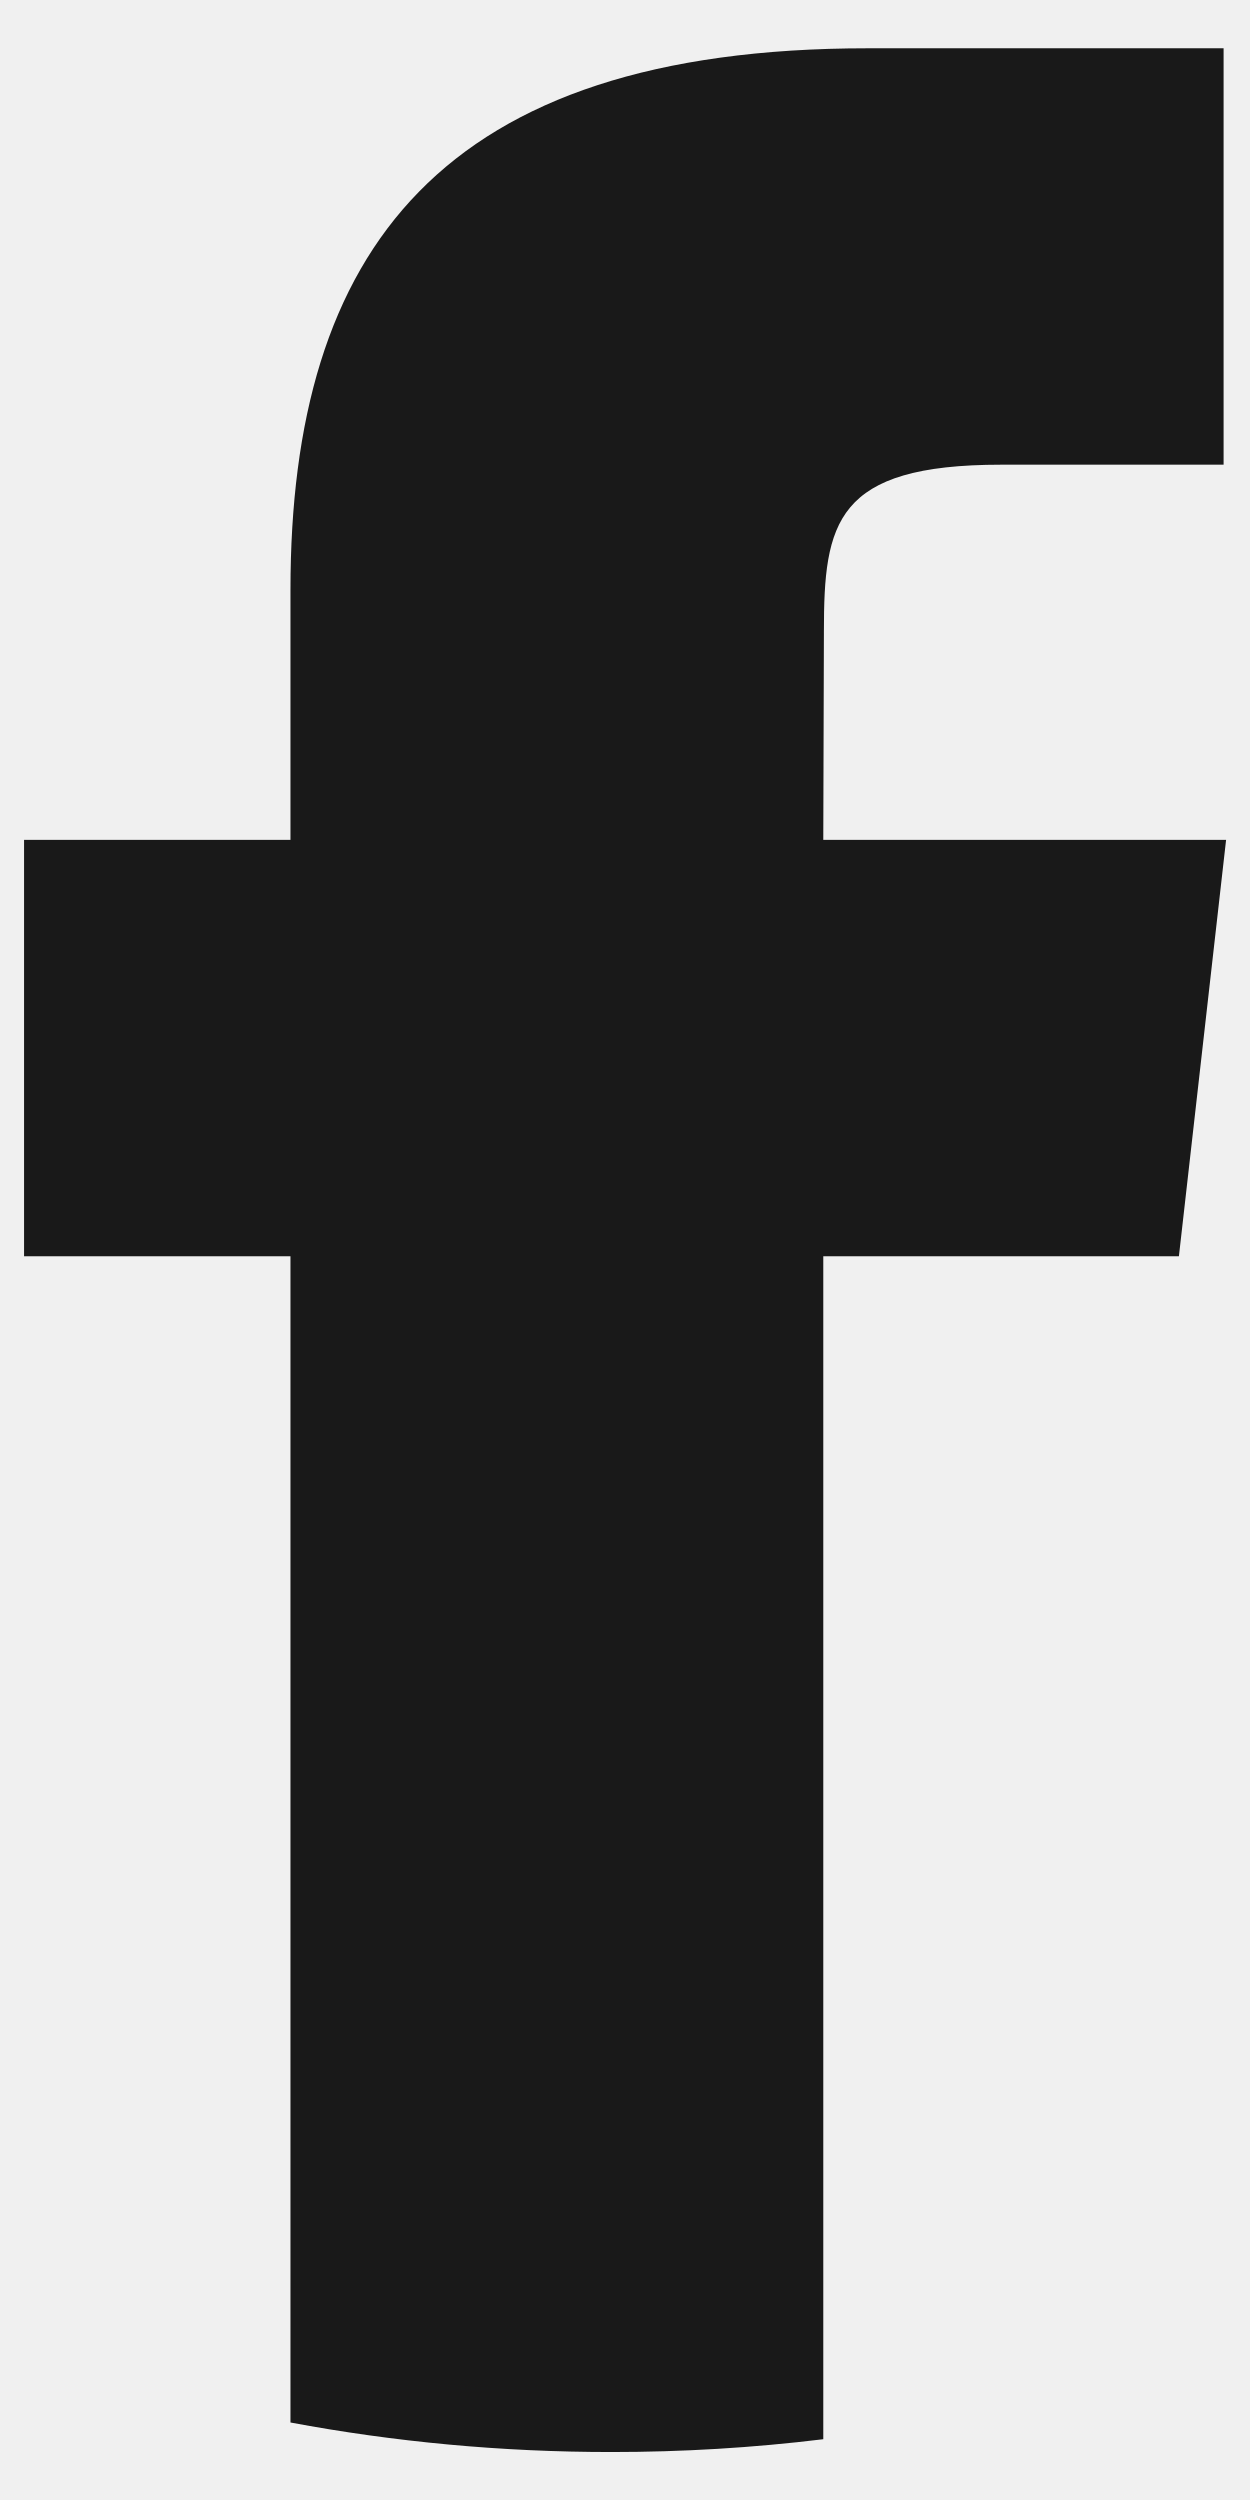
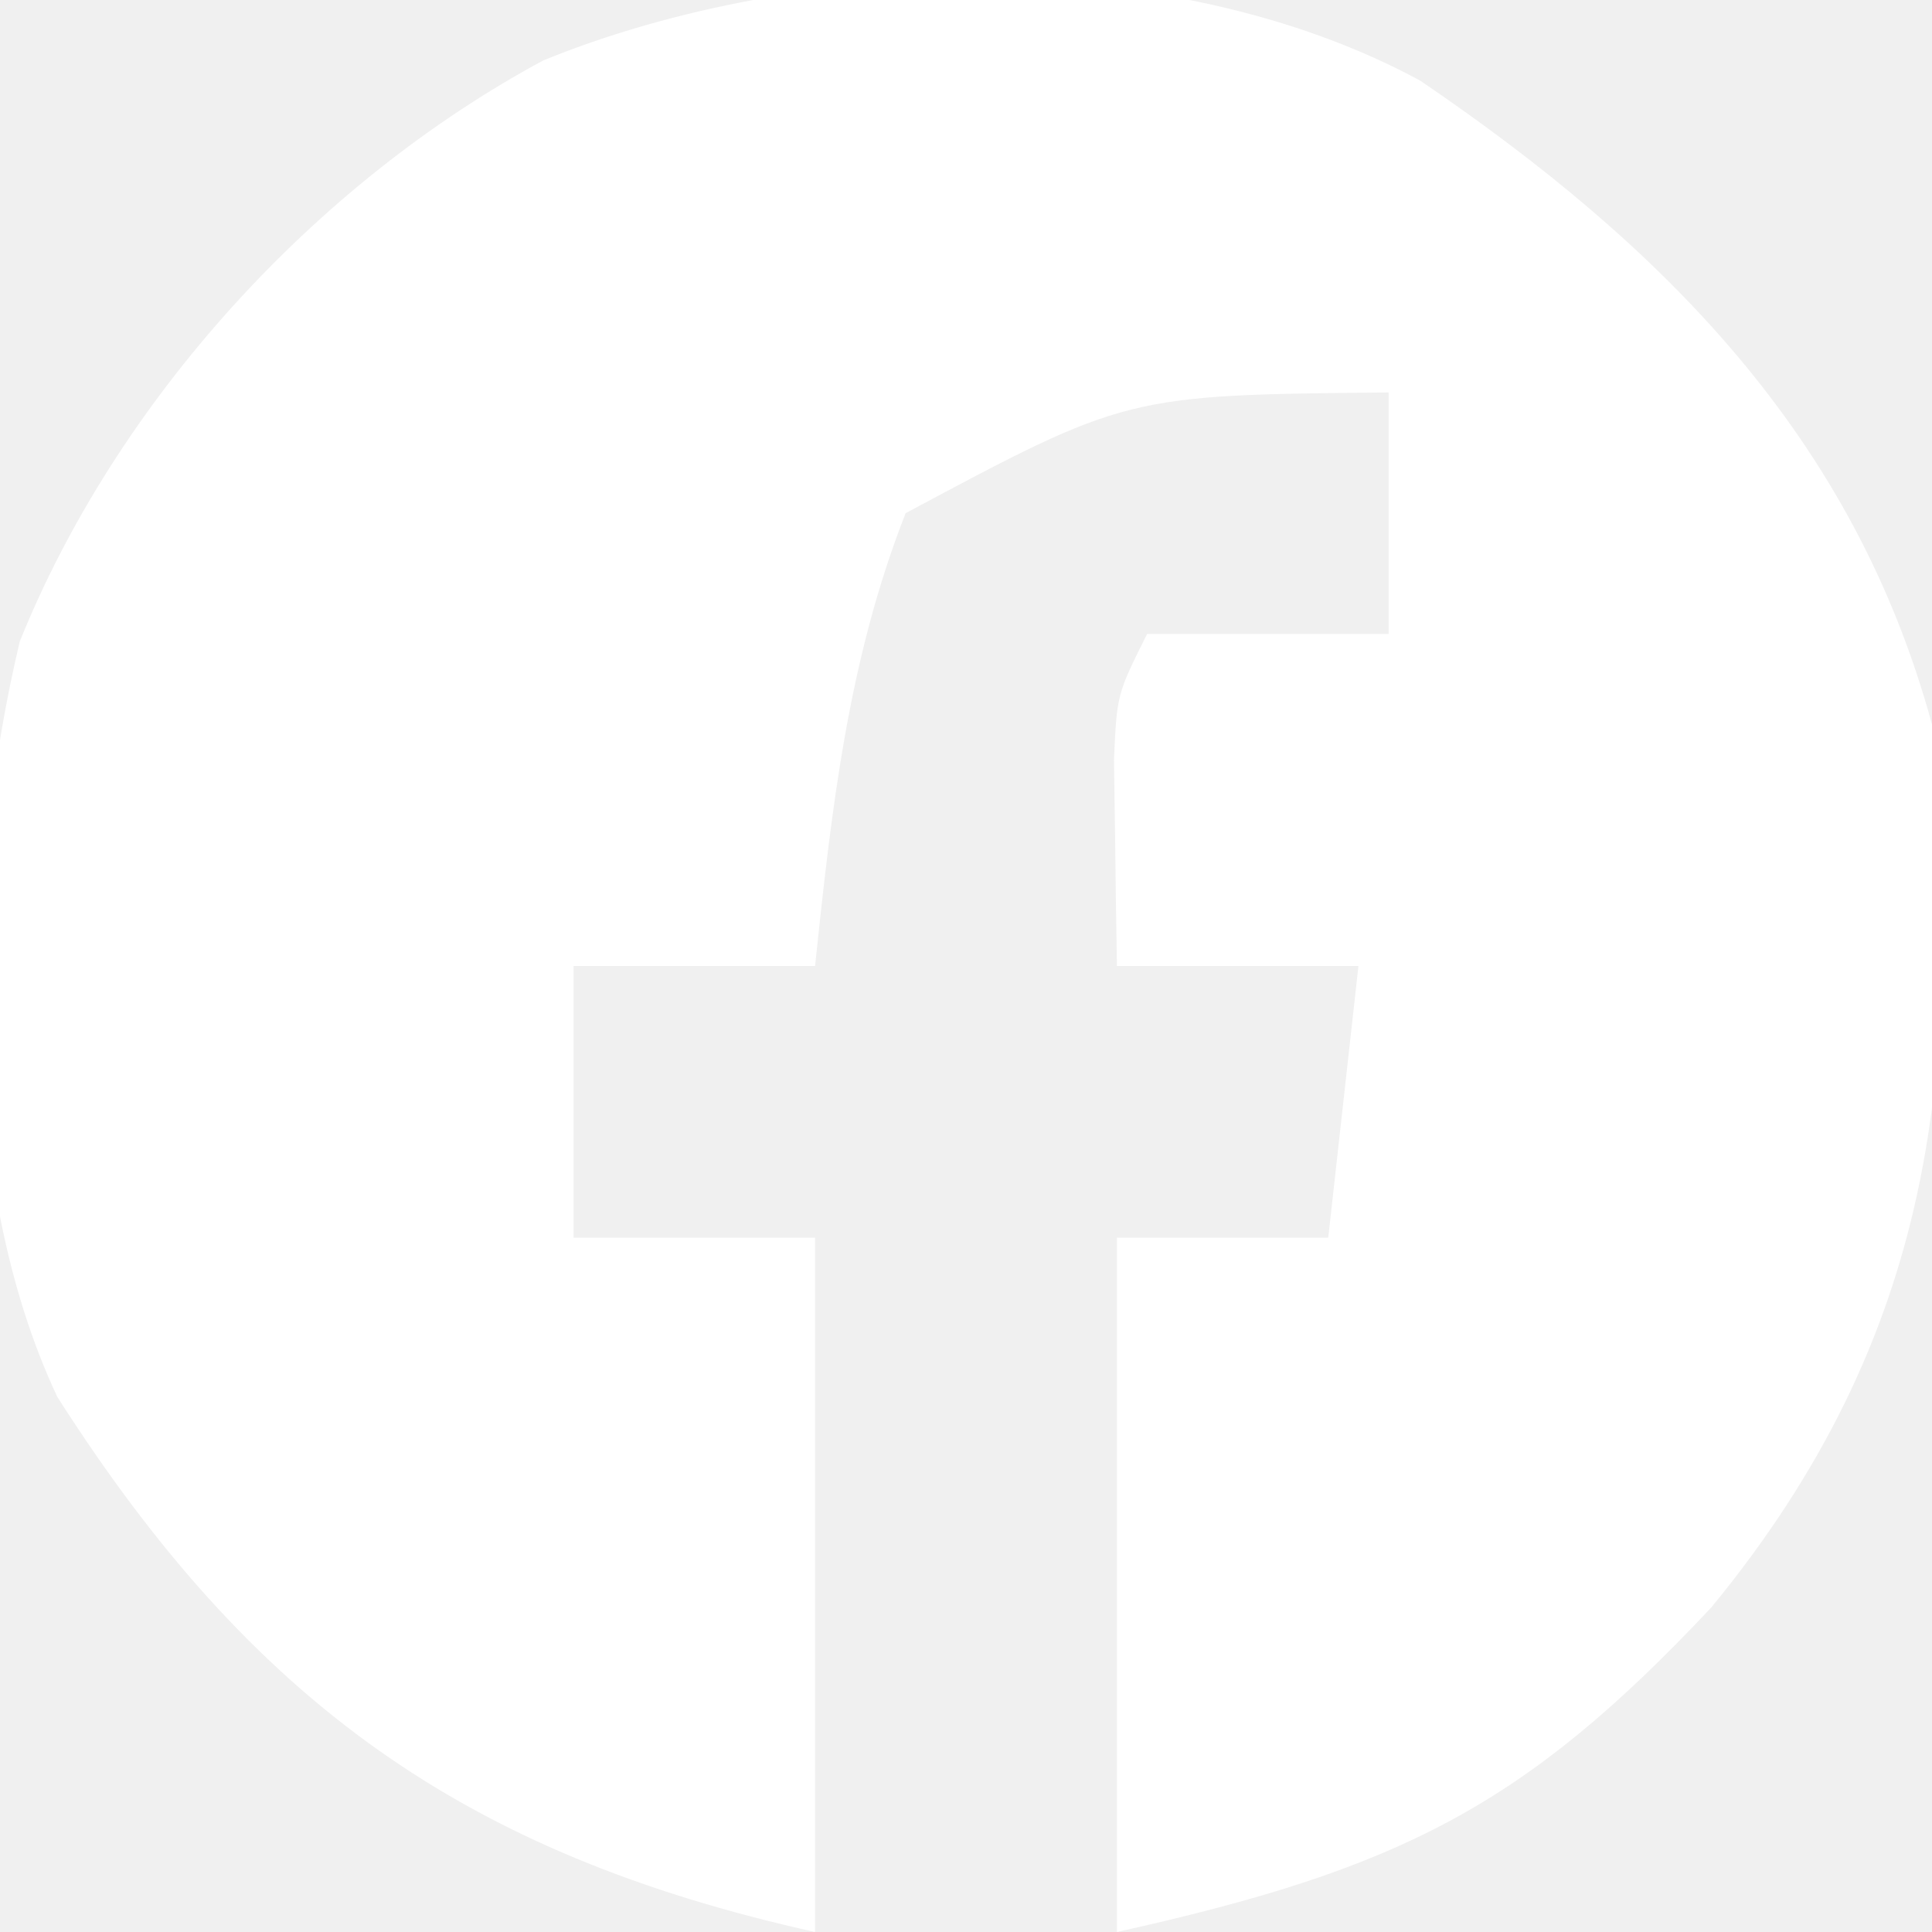
- <svg xmlns="http://www.w3.org/2000/svg" width="8" height="16" viewBox="0 0 8 16" fill="none">
-   <path d="M5.269 15.611V8.04H7.545L7.847 5.375H5.269L5.273 4.041C5.273 3.346 5.344 2.974 6.408 2.974H7.831V0.309H5.555C2.821 0.309 1.859 1.601 1.859 3.775V5.375H0.154V8.04H1.859V15.504C2.522 15.628 3.209 15.693 3.912 15.693C4.366 15.693 4.819 15.666 5.269 15.611V15.611Z" fill="#191919" />
+ <svg xmlns="http://www.w3.org/2000/svg" version="1.1" width="64" height="64">
+   <path d="M0 0 C8.041 5.468 14.357 11.787 16.953 21.328 C17.97 32.739 17.088 41.521 9.641 50.578 C3.443 57.183 -0.712 59.254 -10.047 61.328 C-10.047 53.738 -10.047 46.148 -10.047 38.328 C-7.737 38.328 -5.427 38.328 -3.047 38.328 C-2.717 35.358 -2.387 32.388 -2.047 29.328 C-4.687 29.328 -7.327 29.328 -10.047 29.328 C-10.074 27.87 -10.093 26.412 -10.109 24.953 C-10.121 24.141 -10.133 23.329 -10.145 22.492 C-10.047 20.328 -10.047 20.328 -9.047 18.328 C-6.407 18.328 -3.767 18.328 -1.047 18.328 C-1.047 15.688 -1.047 13.048 -1.047 10.328 C-9.728 10.413 -9.728 10.413 -17.047 14.328 C-18.959 19.203 -19.502 24.155 -20.047 29.328 C-22.687 29.328 -25.327 29.328 -28.047 29.328 C-28.047 32.298 -28.047 35.268 -28.047 38.328 C-25.407 38.328 -22.767 38.328 -20.047 38.328 C-20.047 45.918 -20.047 53.508 -20.047 61.328 C-31.672 58.745 -38.71 53.694 -45.148 43.602 C-48.538 36.412 -48.203 26.178 -46.391 18.574 C-43.175 10.604 -36.619 3.407 -29.047 -0.672 C-20.423 -4.181 -8.317 -4.508 0 0 Z " fill="#FFFFFF" transform="translate(47.04688,2.671875)" />
</svg>
